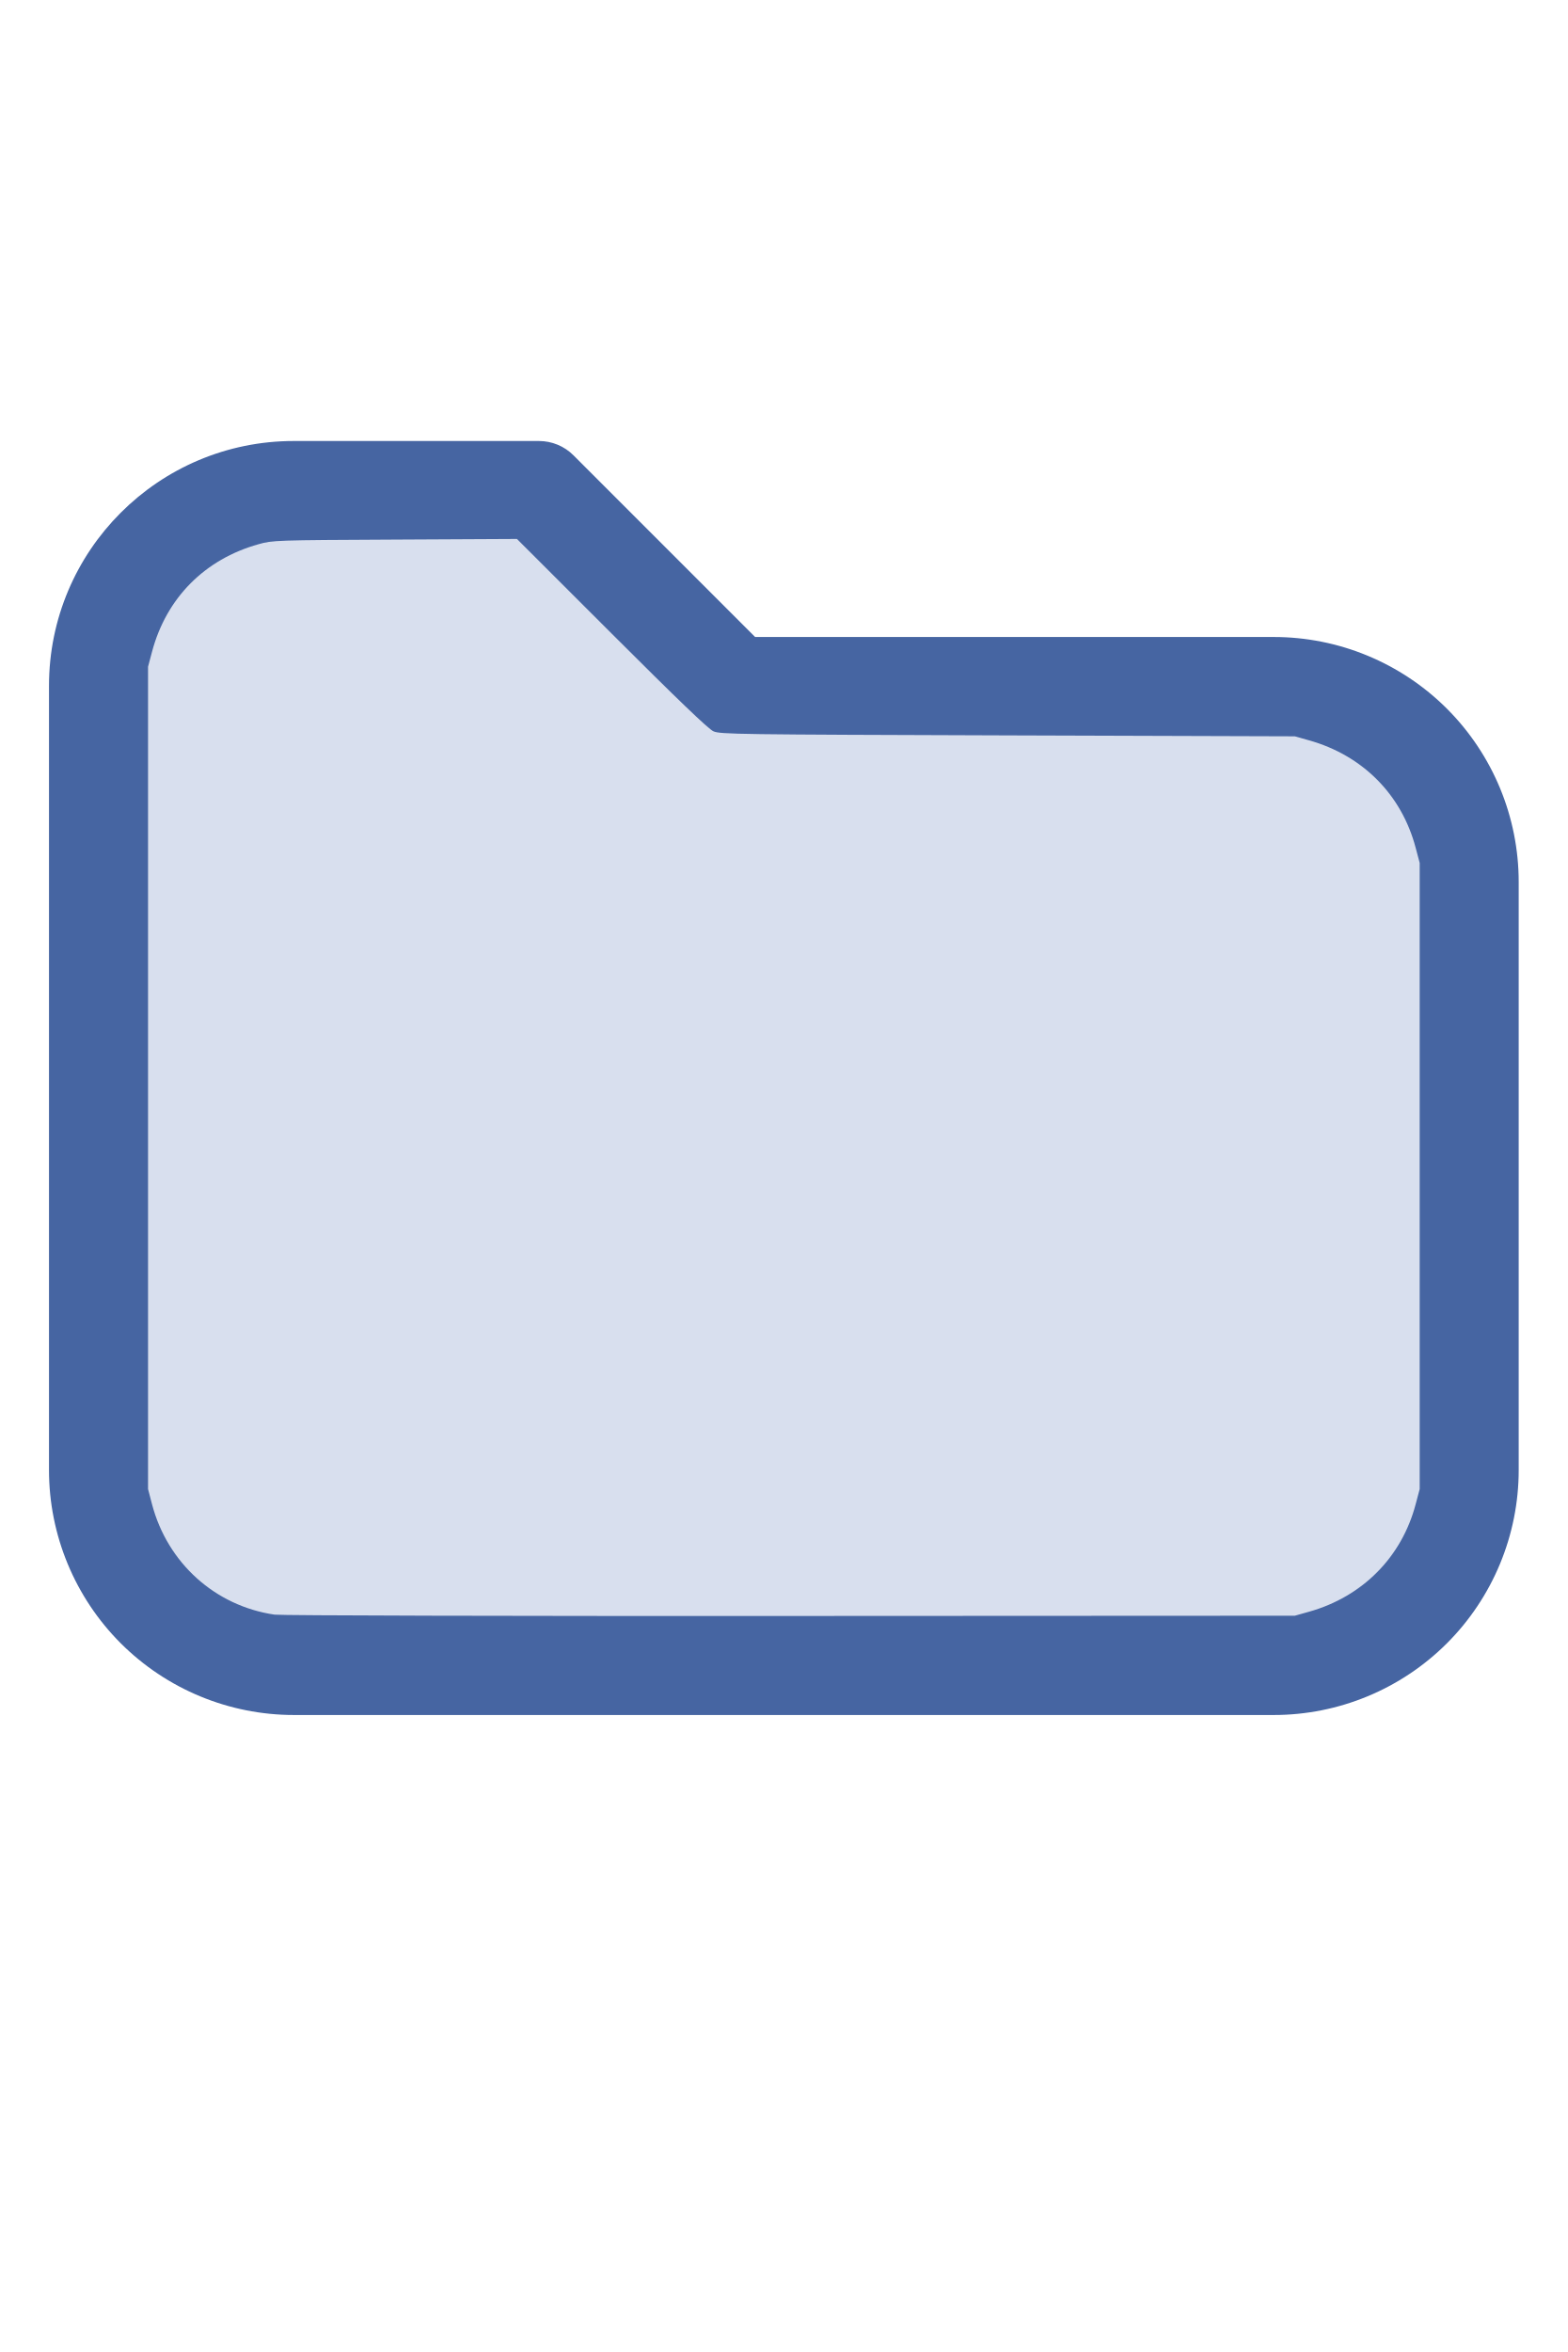
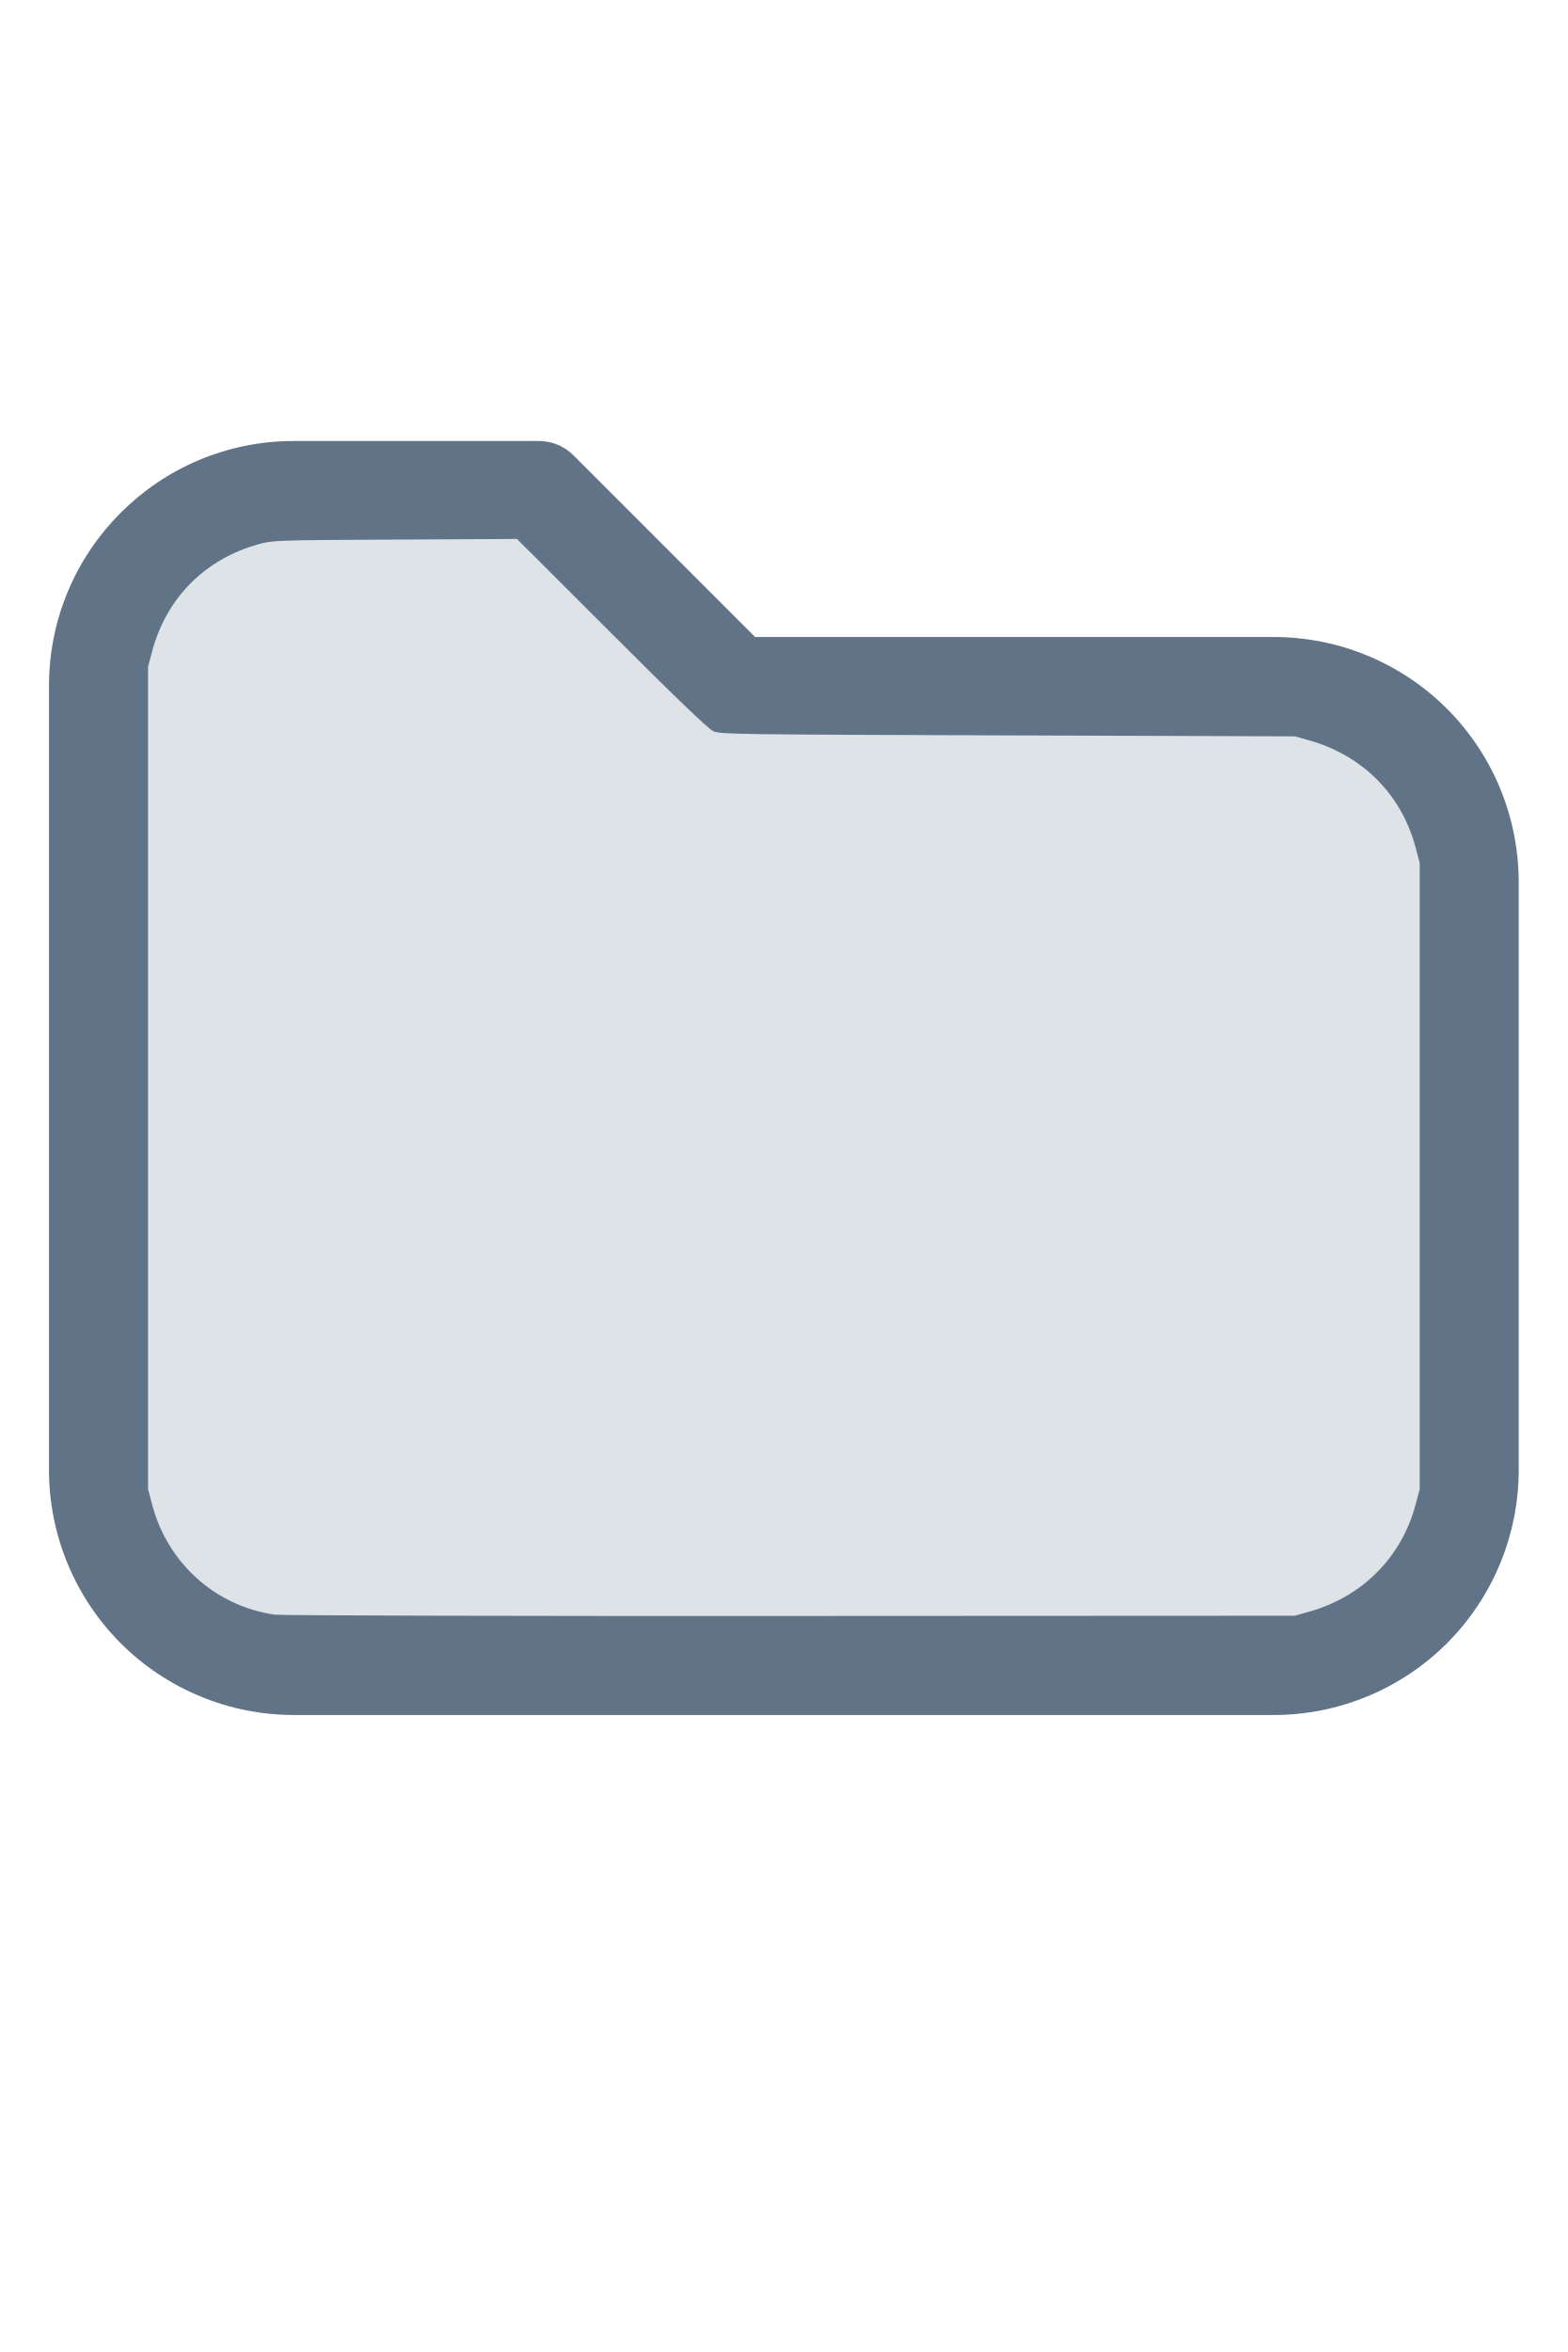
<svg xmlns="http://www.w3.org/2000/svg" version="1.1" width="16" height="24" viewBox="0 0 32 32" xml:space="preserve">
-   <g style="fill:#4665A2;">
+   <g style="fill:#617487;">
    <path d="M1,5.998l-0,16.002c-0,1.326 0.527,2.598 1.464,3.536c0.938,0.937 2.21,1.464 3.536,1.464c5.322,0 14.678,-0 20,0c1.326,0 2.598,-0.527 3.536,-1.464c0.937,-0.938 1.464,-2.21 1.464,-3.536c0,-3.486 0,-8.514 0,-12c0,-1.326 -0.527,-2.598 -1.464,-3.536c-0.938,-0.937 -2.21,-1.464 -3.536,-1.464c-0,0 -10.586,0 -10.586,0c0,-0 -3.707,-3.707 -3.707,-3.707c-0.187,-0.188 -0.442,-0.293 -0.707,-0.293l-5.002,0c-2.76,0 -4.998,2.238 -4.998,4.998Zm2,-0l-0,16.002c-0,0.796 0.316,1.559 0.879,2.121c0.562,0.563 1.325,0.879 2.121,0.879l20,0c0.796,0 1.559,-0.316 2.121,-0.879c0.563,-0.562 0.879,-1.325 0.879,-2.121c0,-3.486 0,-8.514 0,-12c0,-0.796 -0.316,-1.559 -0.879,-2.121c-0.562,-0.563 -1.325,-0.879 -2.121,-0.879c-7.738,0 -11,0 -11,0c-0.265,0 -0.52,-0.105 -0.707,-0.293c-0,0 -3.707,-3.707 -3.707,-3.707c-0,0 -4.588,0 -4.588,0c-1.656,0 -2.998,1.342 -2.998,2.998Z" />
  </g>
-   <g style="fill:#D8DFEE;stroke-width:0;">
+   <g style="fill:#DEE3E7;stroke-width:0;">
    <path d="M 5.606,24.952 C 4.392,24.775 3.42,23.9 3.103,22.699 L 3.022,22.389 V 13.998 5.606 L 3.104,5.298 C 3.396,4.203 4.18,3.412 5.279,3.106 5.565,3.026 5.615,3.024 8.061,3.012 l 2.491,-0.013 1.932,1.93 c 1.344,1.343 1.976,1.95 2.078,1.995 0.137,0.062 0.474,0.066 6.007,0.084 l 5.861,0.019 0.291,0.082 c 1.095,0.308 1.89,1.109 2.176,2.193 l 0.082,0.309 V 16 22.389 l -0.082,0.309 c -0.284,1.079 -1.086,1.888 -2.176,2.194 l -0.291,0.082 -10.303,0.005 c -5.7,0.003 -10.4,-0.009 -10.521,-0.027 z" />
  </g>
</svg>
